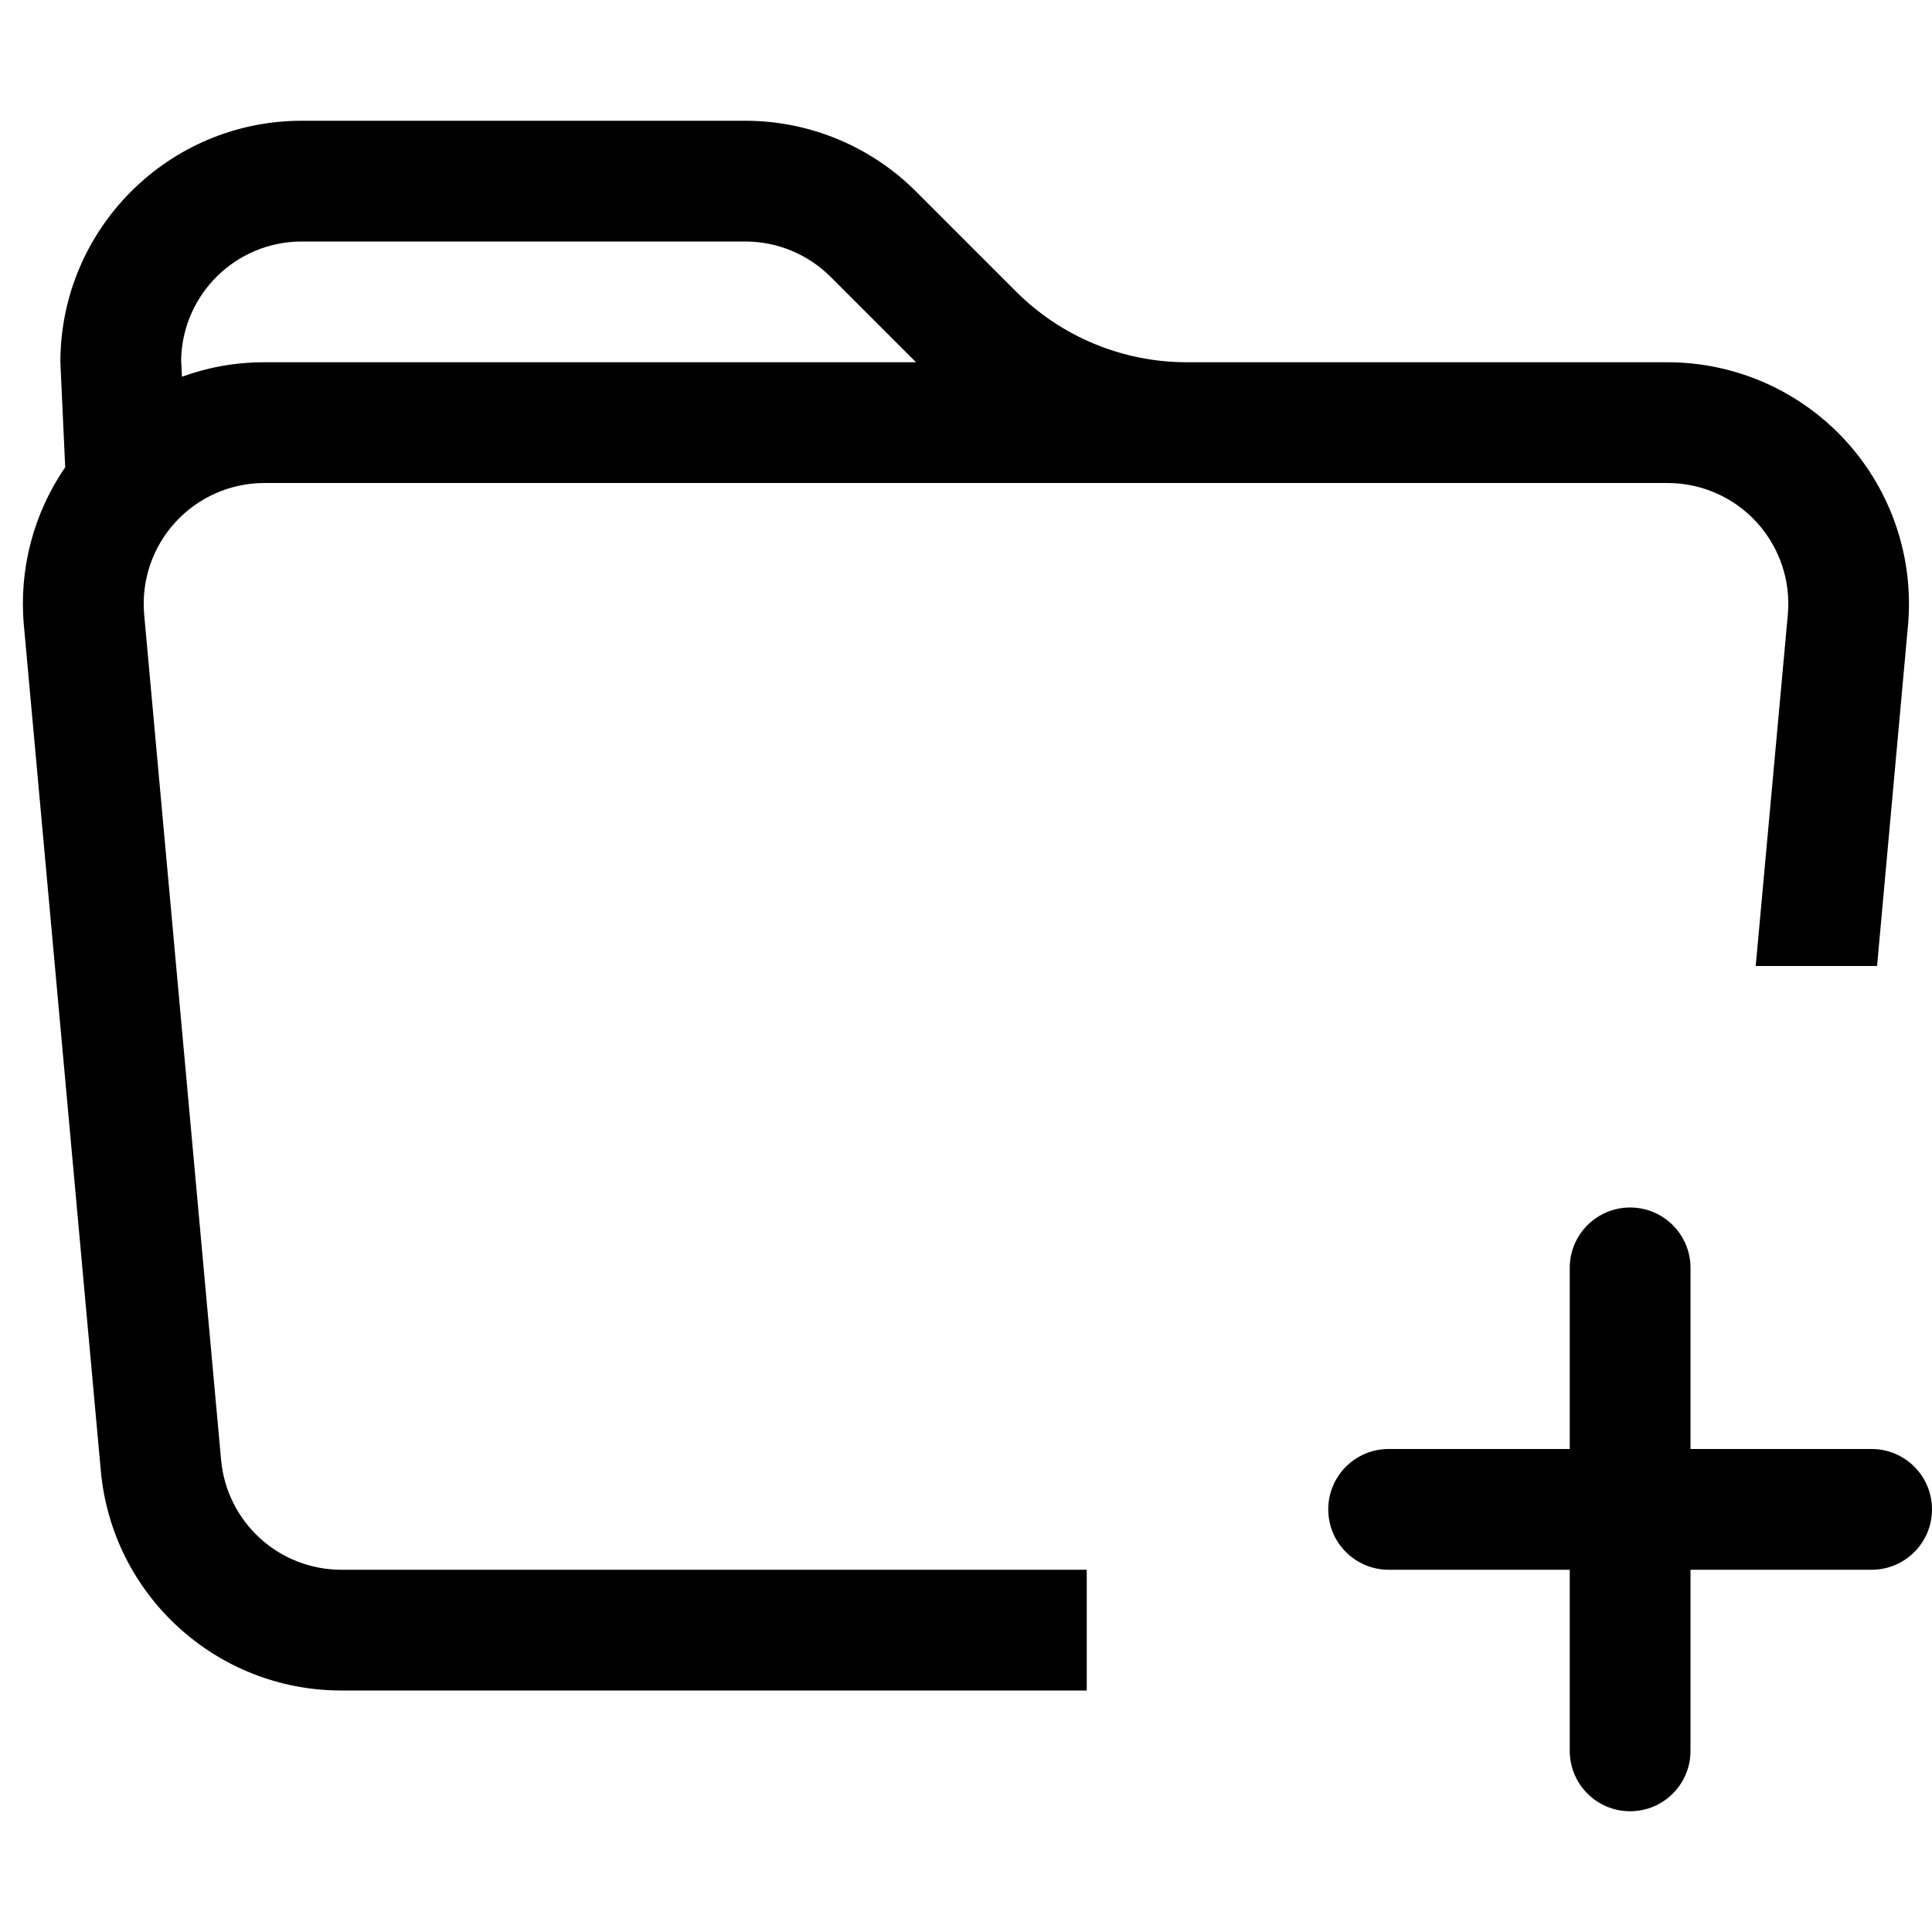
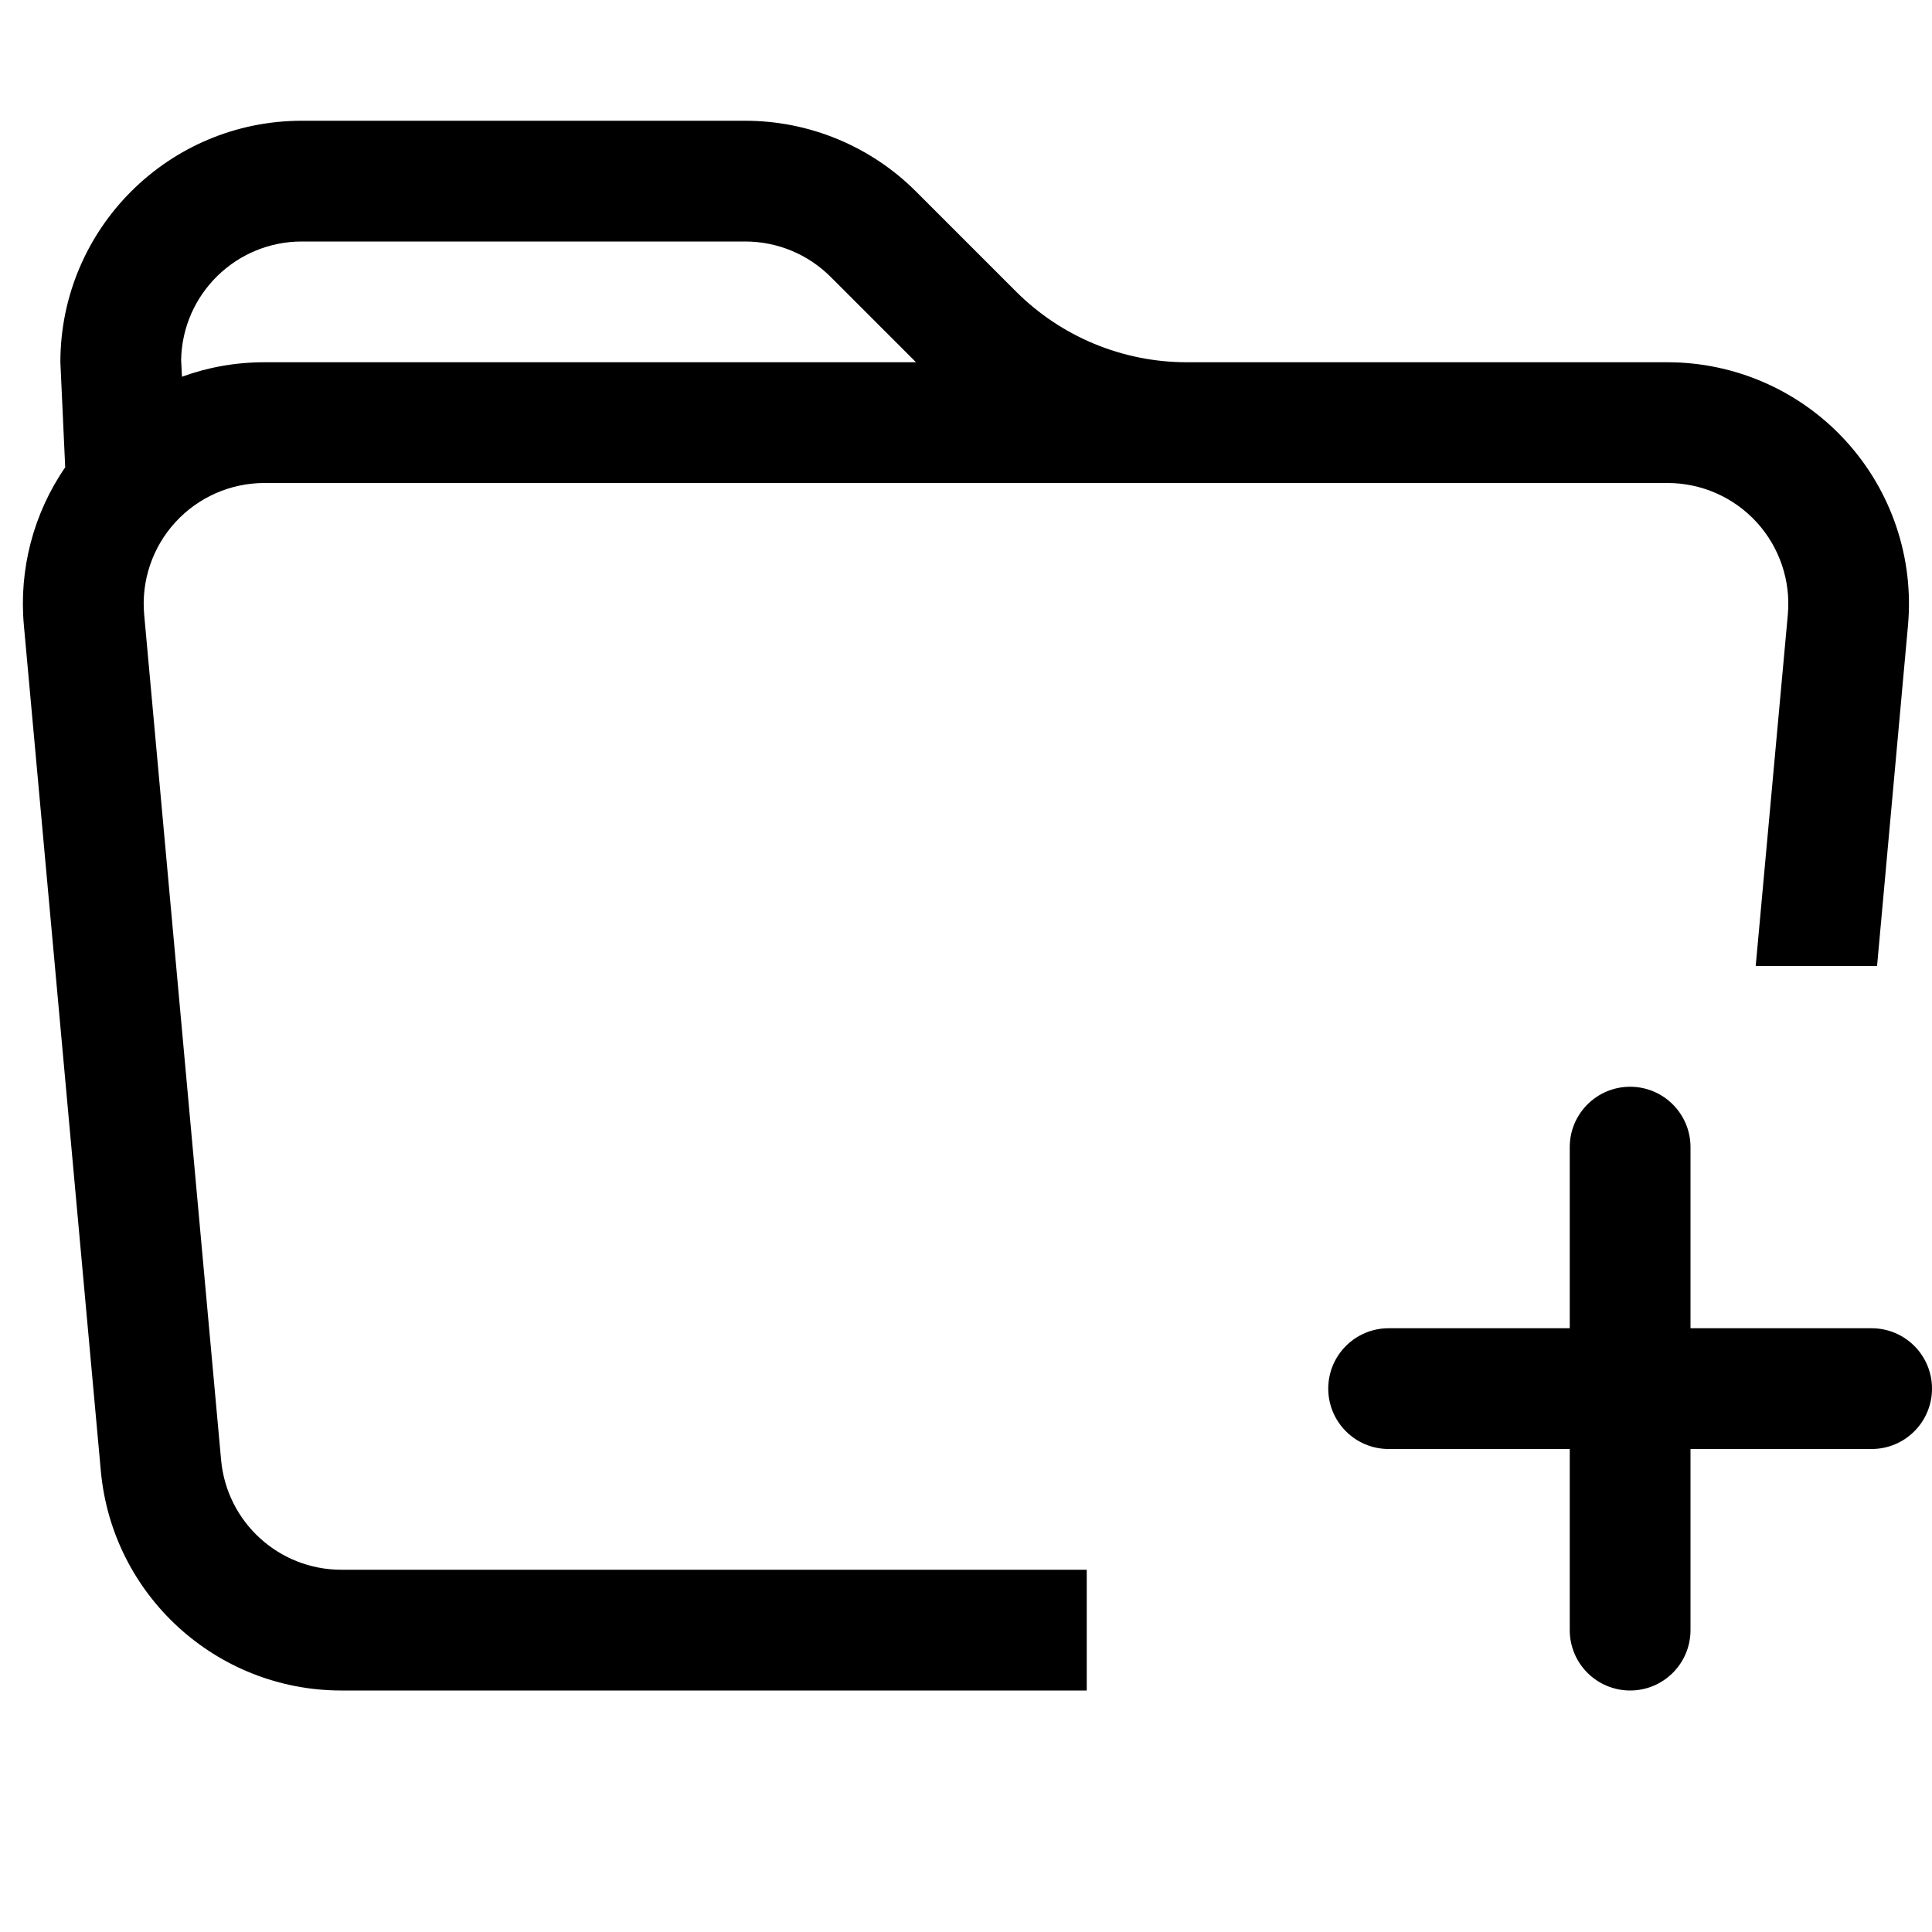
<svg xmlns="http://www.w3.org/2000/svg" width="16" height="16" fill="currentColor" class="bi bi-folder-plus" viewBox="0 0 16 16">
-   <path d="m.5 3 .04.87a1.99 1.99 0 0 0-.342 1.311l.637 7A2 2 0 0 0 2.826 14H9v-1H2.826a1 1 0 0 1-.995-.91l-.637-7A1 1 0 0 1 2.19 4h11.62a1 1 0 0 1 .996 1.09L14.54 8h1.005l.256-2.819A2 2 0 0 0 13.81 3H9.828a2 2 0 0 1-1.414-.586l-.828-.828A2 2 0 0 0 6.172 1H2.5a2 2 0 0 0-2 2zm5.672-1a1 1 0 0 1 .707.293L7.586 3H2.19c-.24 0-.47.042-.683.12L1.5 2.98a1 1 0 0 1 1-.98h3.672z" />
-   <path d="M13.5 10a.5.5 0 0 1 .5.5V12h1.5a.5.5 0 1 1 0 1H14v1.5a.5.5 0 1 1-1 0V13h-1.5a.5.5 0 0 1 0-1H13v-1.5a.5.5 0 0 1 .5-.5z" />
+   <path d="m.5 3 .04.87a1.99 1.99 0 0 0-.342 1.311l.637 7A2 2 0 0 0 2.826 14H9v-1H2.826a1 1 0 0 1-.995-.91l-.637-7A1 1 0 0 1 2.19 4h11.62a1 1 0 0 1 .996 1.09L14.54 8h1.005l.256-2.819A2 2 0 0 0 13.81 3H9.828a2 2 0 0 1-1.414-.586l-.828-.828A2 2 0 0 0 6.172 1H2.5a2 2 0 0 0-2 2Zm5.672-1a1 1 0 0 1 .707.293L7.586 3H2.19c-.24 0-.47.042-.683.12L1.5 2.98a1 1 0 0 1 1-.98h3.672Z" />
+   <path d="M13.5 9a.5.5 0 0 1 .5.5V11h1.5a.5.5 0 1 1 0 1H14v1.5a.5.5 0 1 1-1 0V12h-1.5a.5.5 0 0 1 0-1H13V9.5a.5.5 0 0 1 .5-.5Z" />
</svg>
